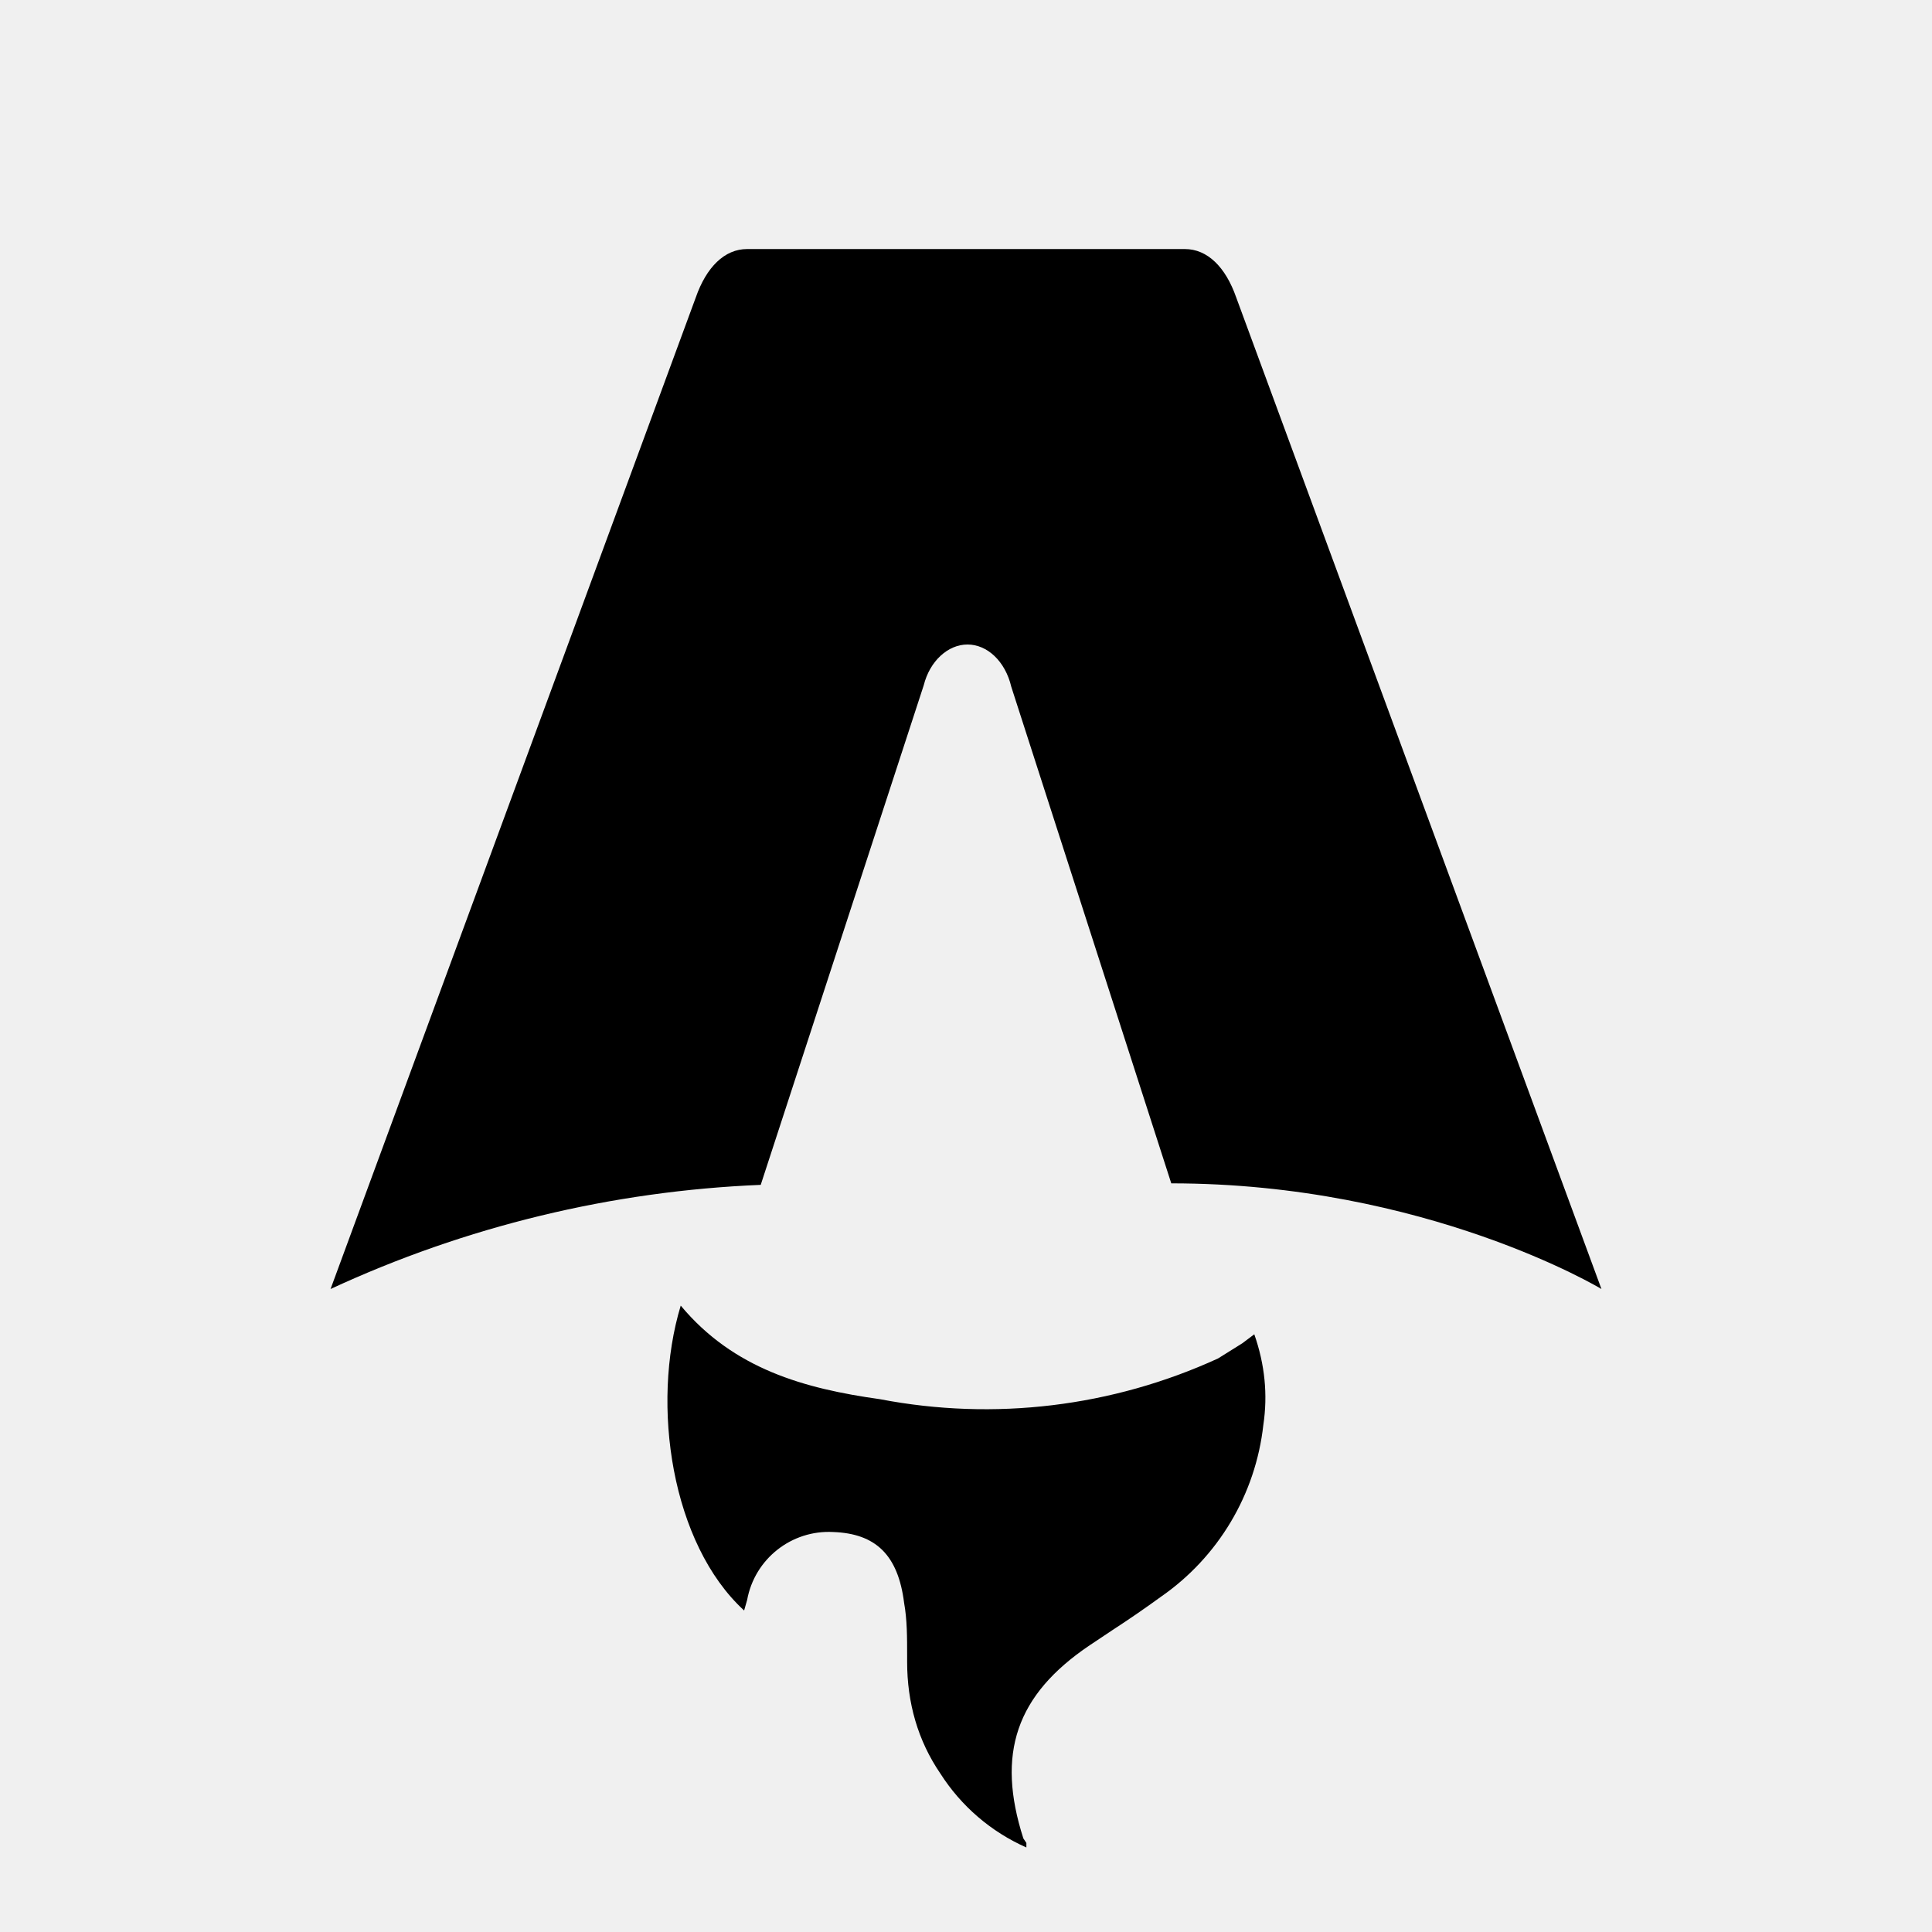
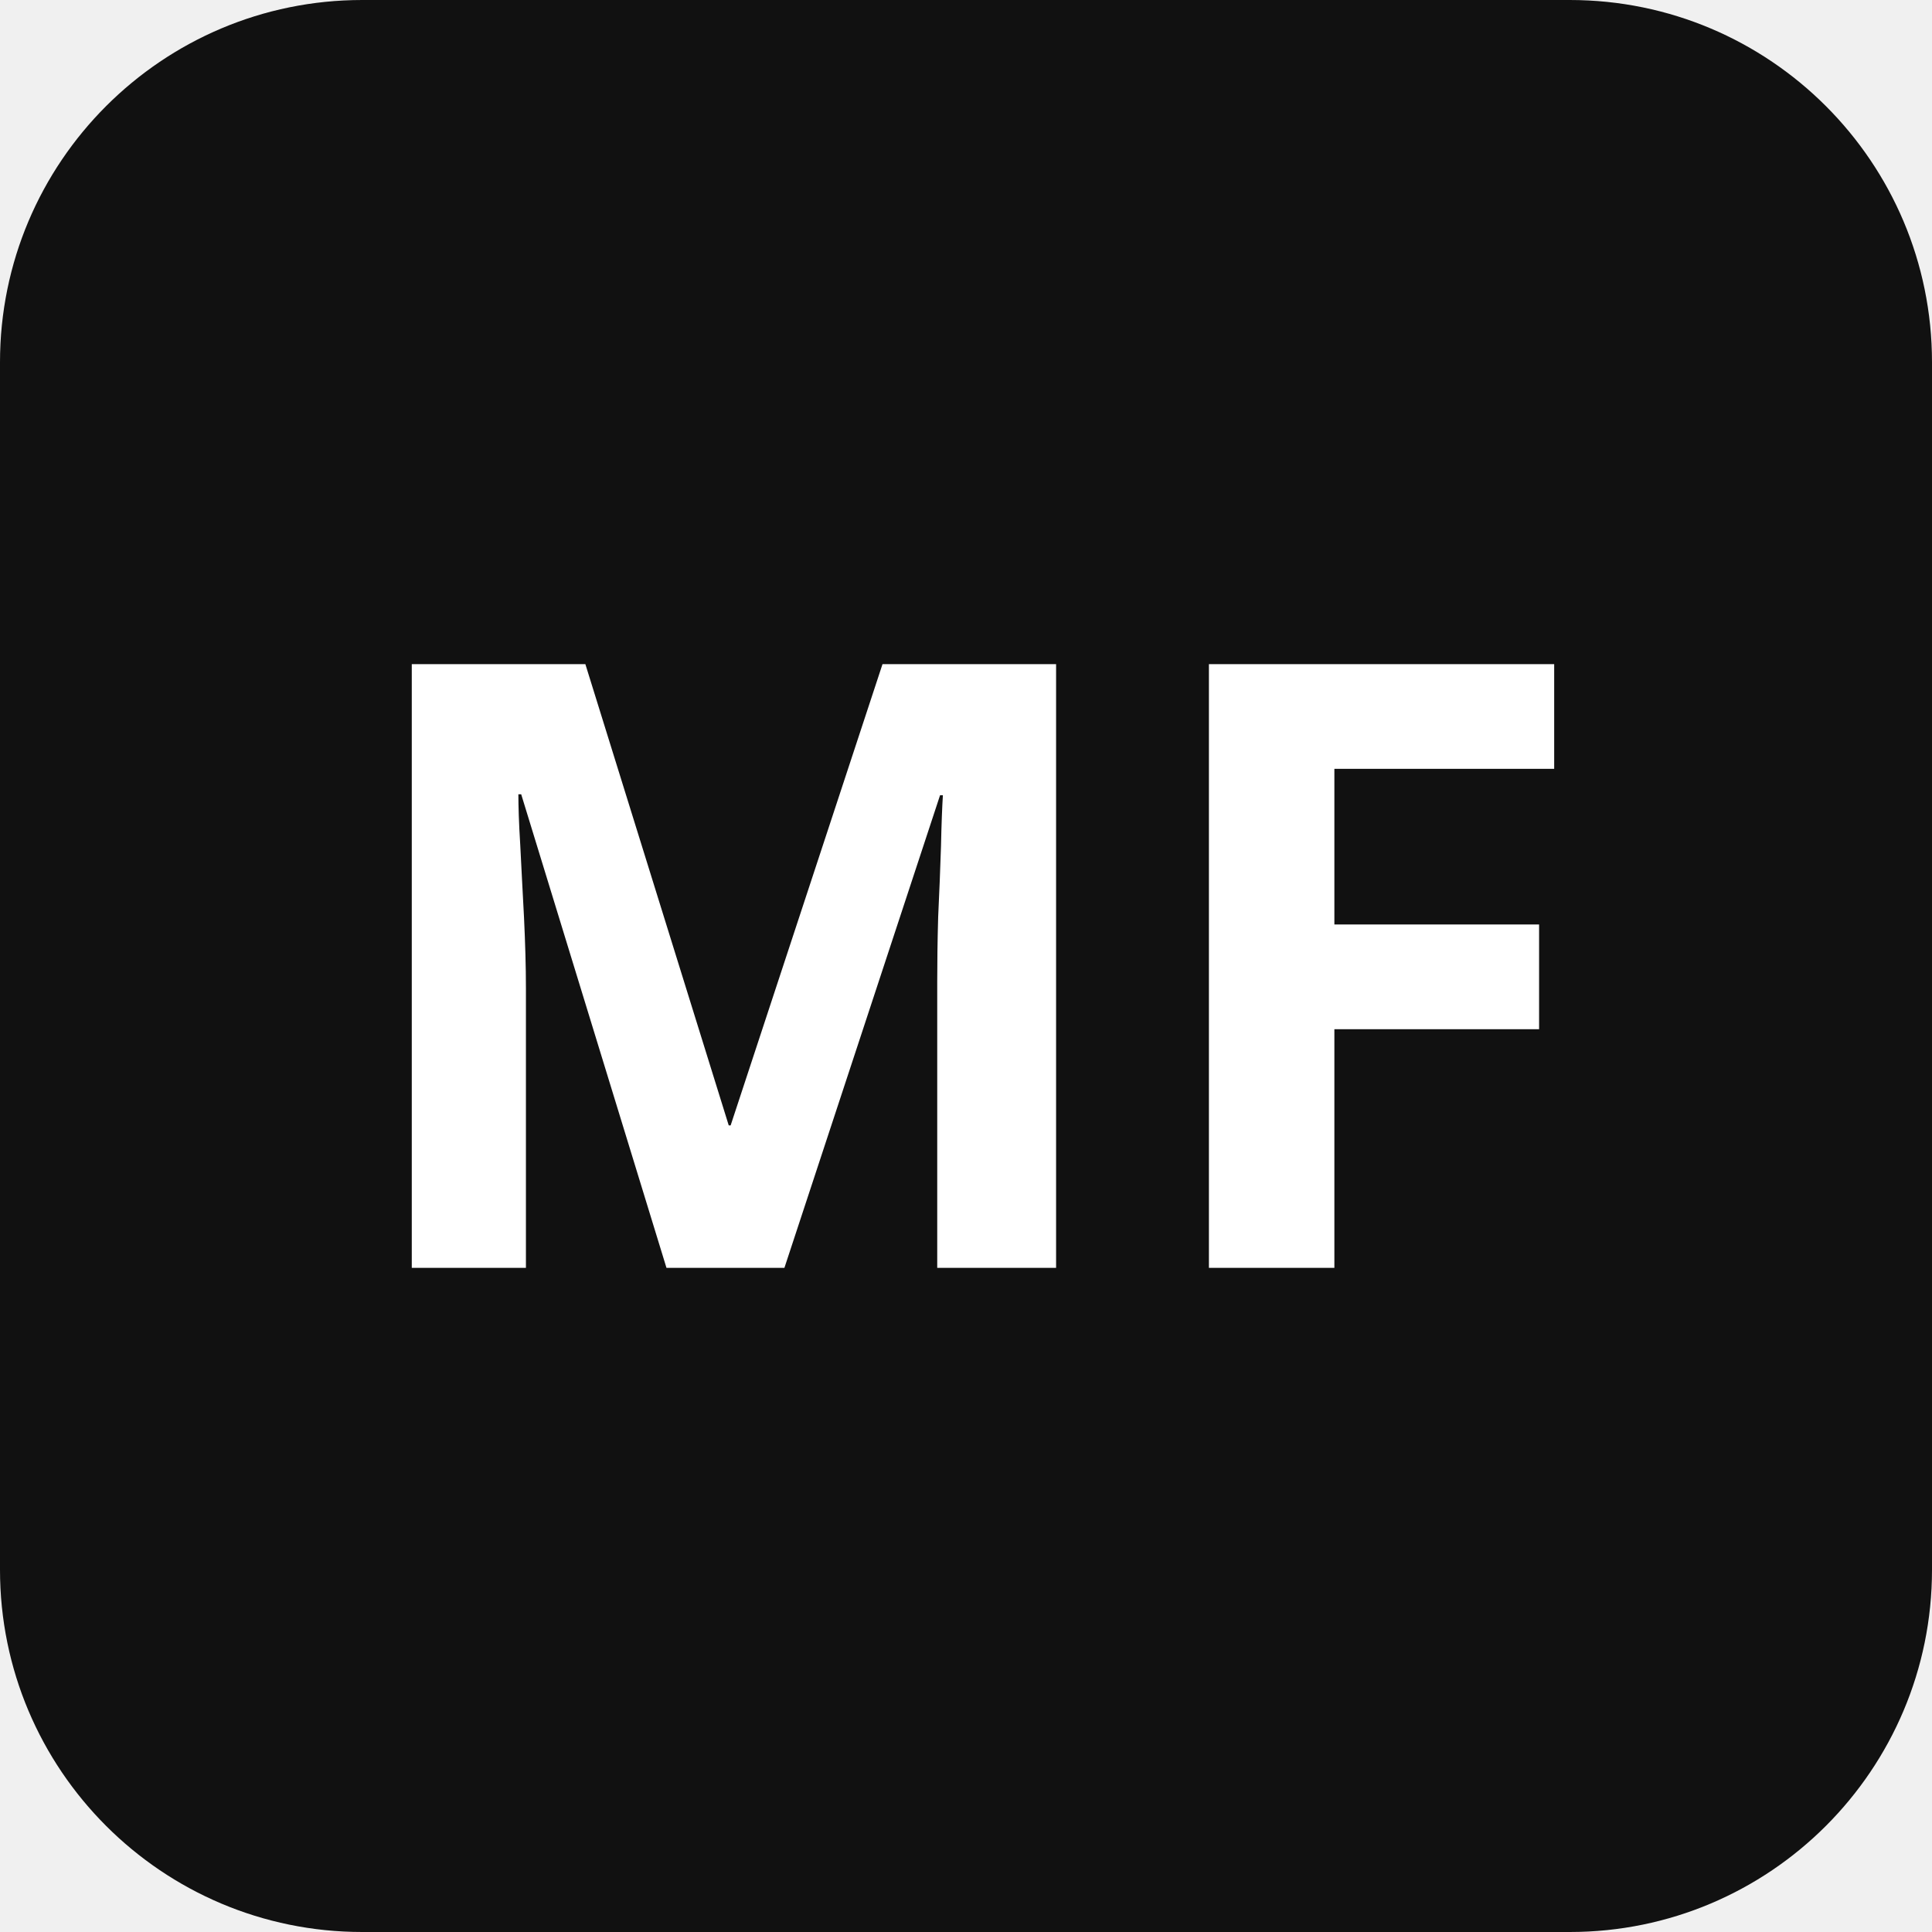
- <svg xmlns="http://www.w3.org/2000/svg" fill="none" viewBox="0 0 128 128">
-   <path d="M50.4 78.5a75.1 75.1 0 0 0-28.5 6.9l24.2-65.7c.7-2 1.9-3.2 3.4-3.2h29c1.5 0 2.7 1.2 3.4 3.2l24.2 65.7s-11.6-7-28.5-7L67 45.5c-.4-1.7-1.6-2.8-2.9-2.8-1.3 0-2.5 1.1-2.9 2.7L50.4 78.5Zm-1.1 28.2Zm-4.2-20.2c-2 6.6-.6 15.8 4.2 20.2a17.5 17.5 0 0 1 .2-.7 5.5 5.5 0 0 1 5.7-4.5c2.8.1 4.3 1.5 4.7 4.7.2 1.1.2 2.3.2 3.5v.4c0 2.7.7 5.2 2.2 7.4a13 13 0 0 0 5.7 4.9v-.3l-.2-.3c-1.8-5.6-.5-9.5 4.4-12.8l1.5-1a73 73 0 0 0 3.2-2.2 16 16 0 0 0 6.8-11.4c.3-2 .1-4-.6-6l-.8.6-1.6 1a37 37 0 0 1-22.4 2.7c-5-.7-9.7-2-13.2-6.2Z" />
-   <style>
-         path { fill: #000; }
-         @media (prefers-color-scheme: dark) {
-             path { fill: #FFF; }
-         }
-     </style>
+ <svg xmlns="http://www.w3.org/2000/svg" viewBox="0 0 32 32">
+   <rect width="32" height="32" rx="6" fill="#111" />
+   <text x="16" y="21" font-family="system-ui, sans-serif" font-size="14" font-weight="700" fill="#fff" text-anchor="middle">MF</text>
</svg>
